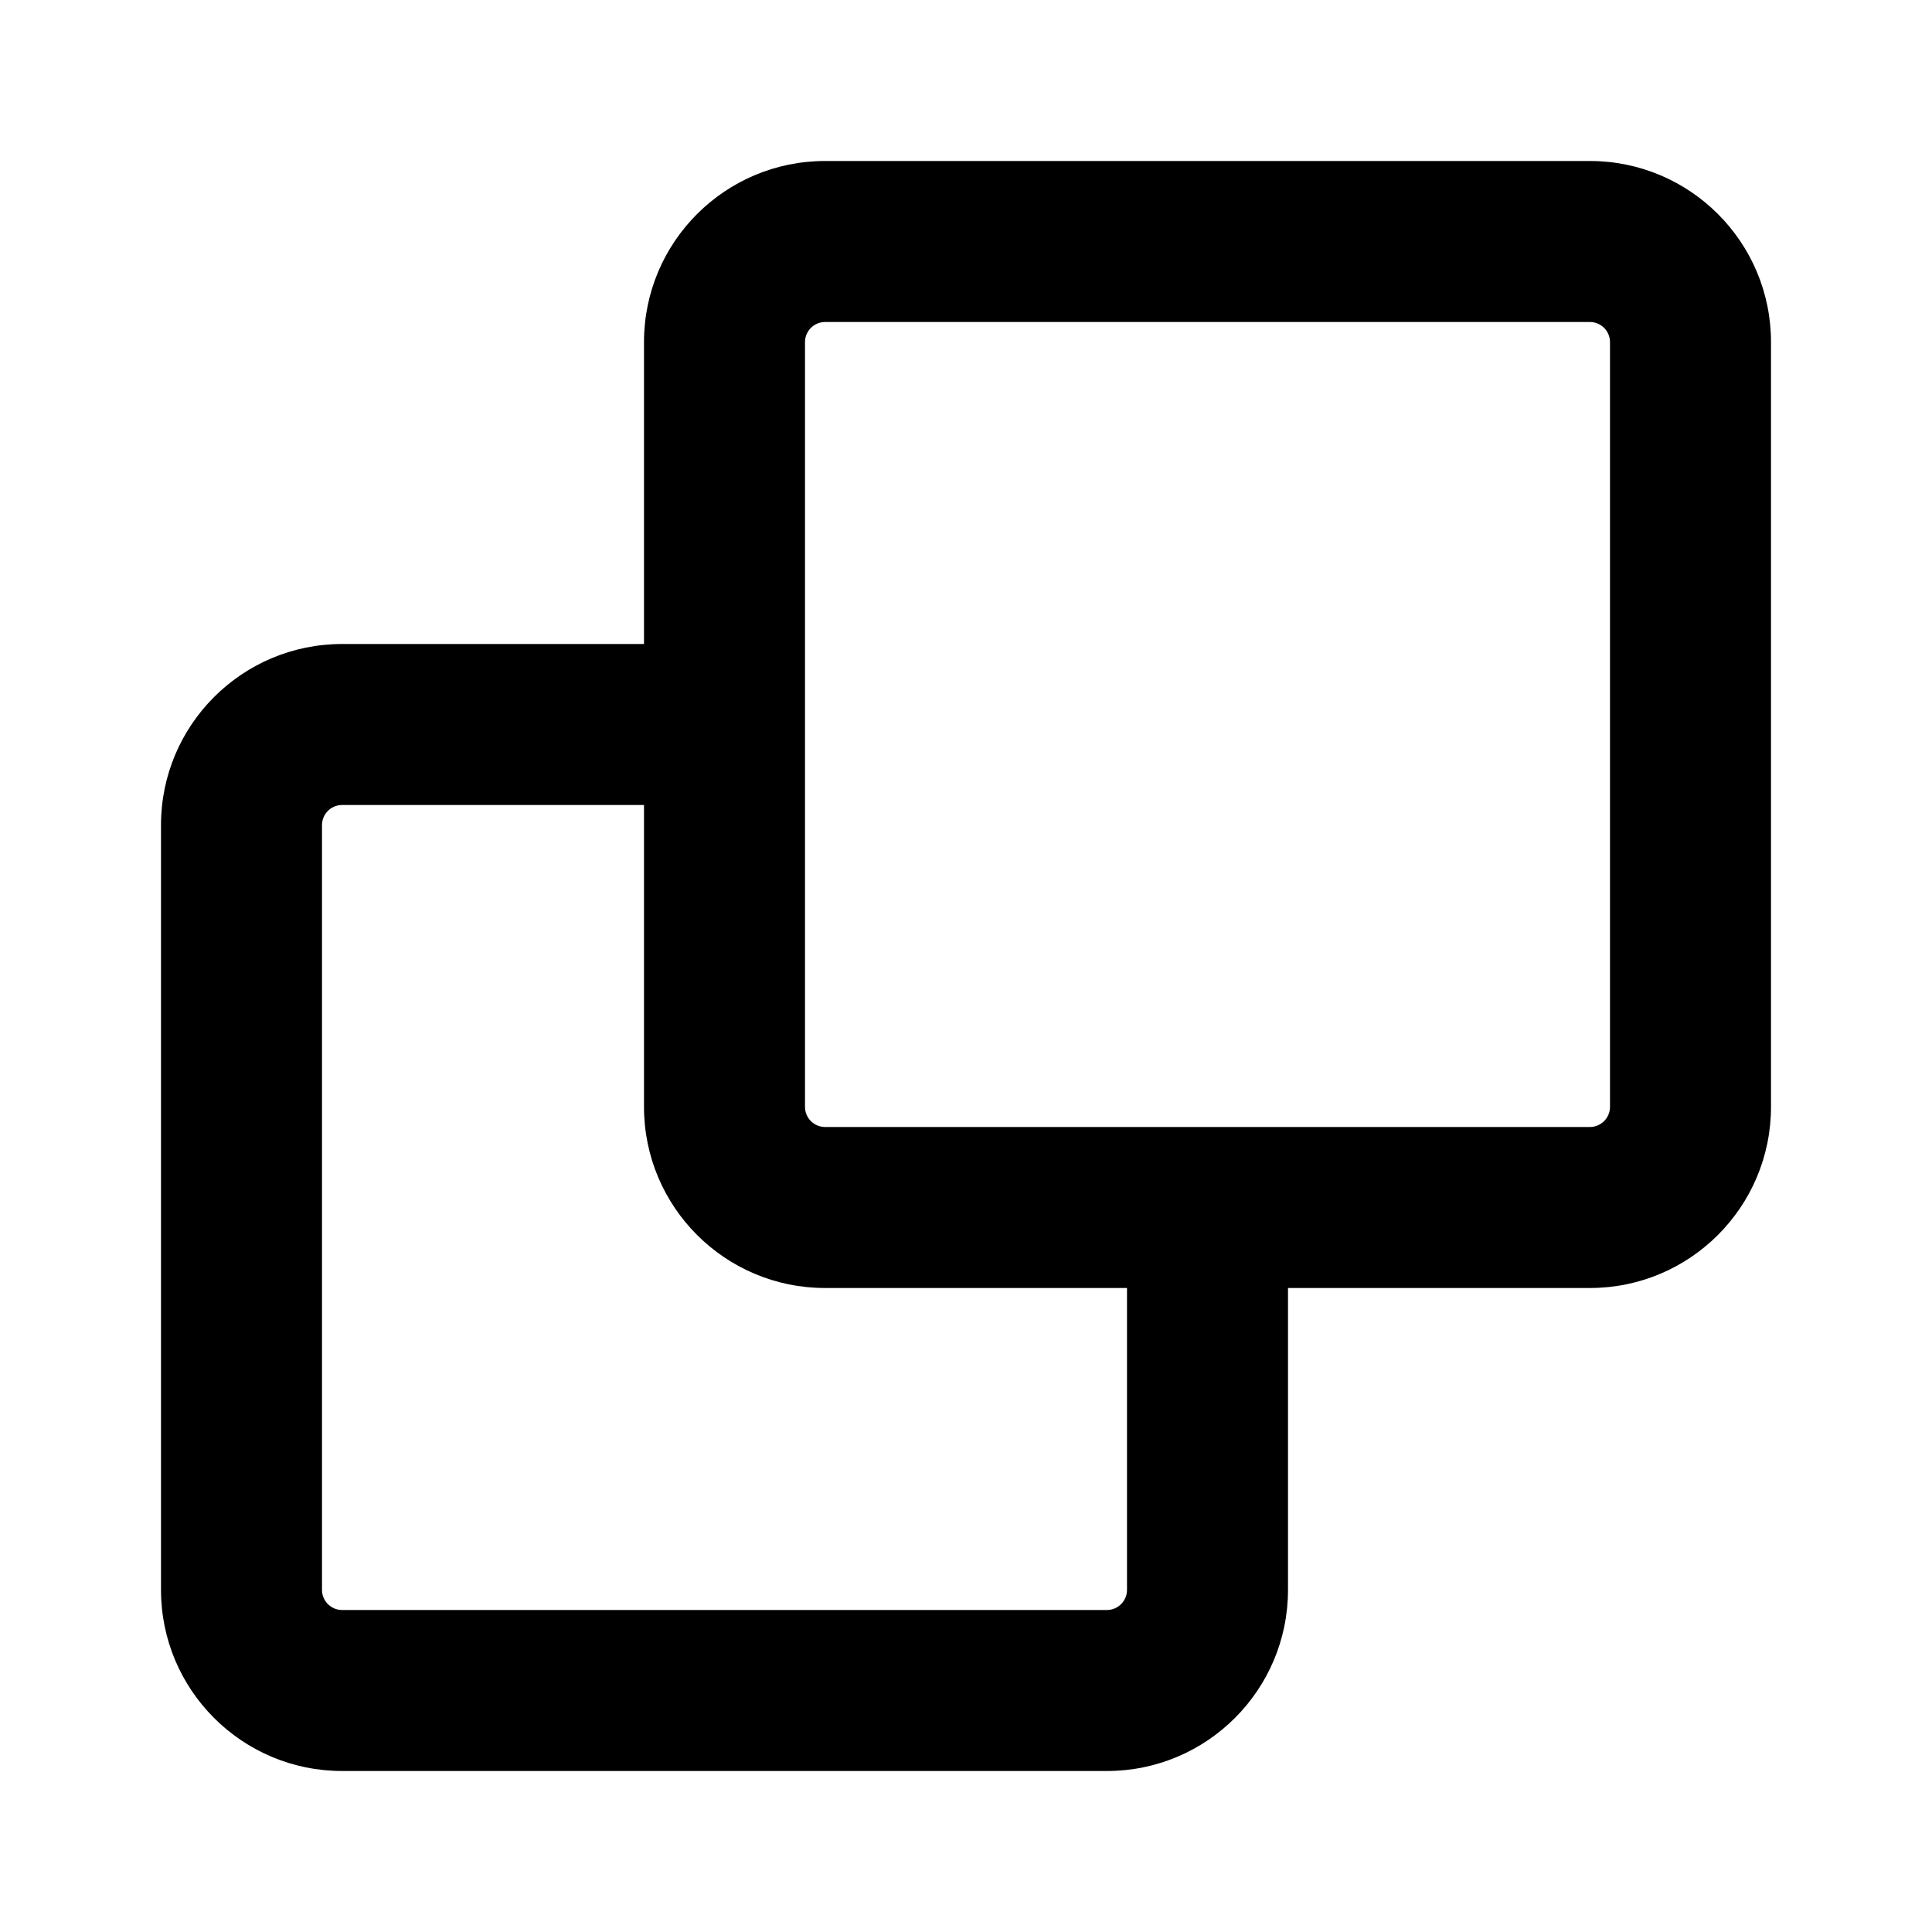
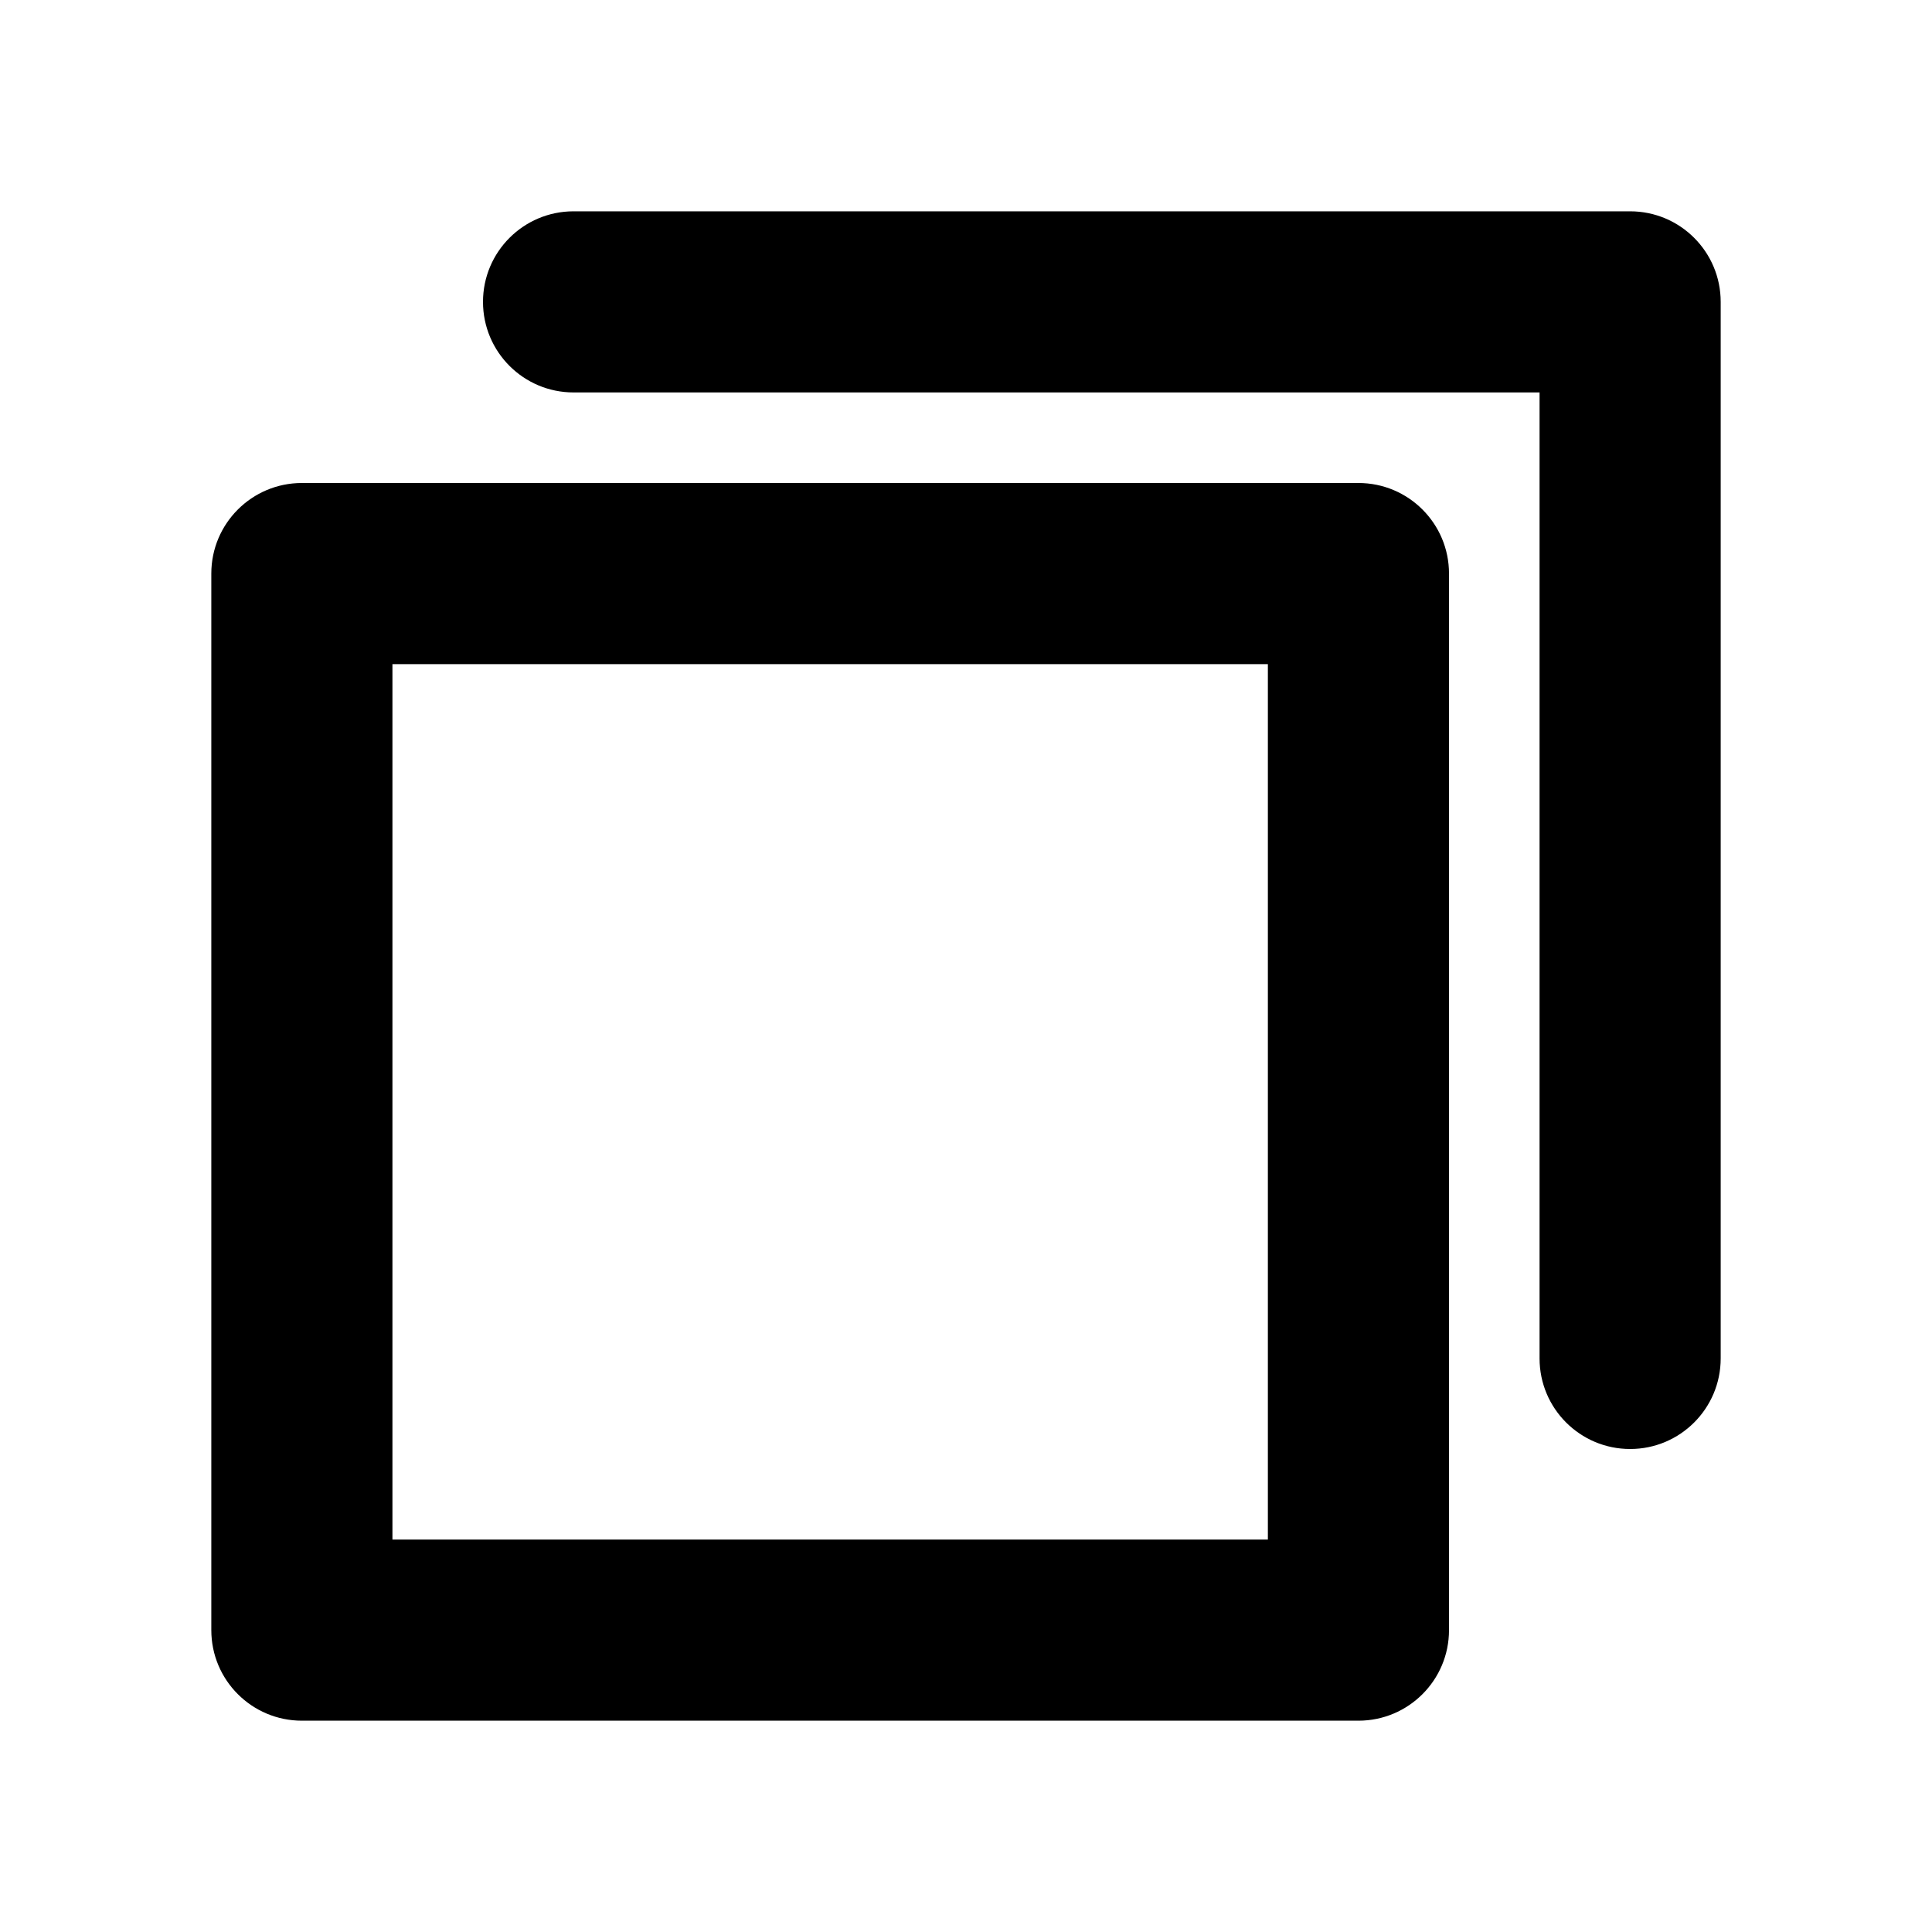
<svg xmlns="http://www.w3.org/2000/svg" fill="none" viewBox="0 0 24 24">
-   <path fill="#000" d="M20 4.25a.25.25 0 0 0-.25-.25h-9.5a.25.25 0 0 0-.25.25v9.5c0 .138.112.25.25.25h9.5a.25.25 0 0 0 .25-.25zM4 19.75c0 .138.112.25.25.25h9.5a.25.25 0 0 0 .25-.25V16h-3.75A2.25 2.25 0 0 1 8 13.75V10H4.25a.25.25 0 0 0-.25.25zm18-6A2.25 2.25 0 0 1 19.75 16H16v3.75A2.25 2.25 0 0 1 13.75 22h-9.5A2.25 2.25 0 0 1 2 19.75v-9.5A2.25 2.25 0 0 1 4.25 8H8V4.25A2.25 2.25 0 0 1 10.25 2h9.5A2.25 2.25 0 0 1 22 4.25z" />
+   <path fill="#000" d="M16.875 6H3.75a1.125 1.125 0 0 0-1.125 1.125V20.25a1.125 1.125 0 0 0 1.125 1.125h13.125A1.125 1.125 0 0 0 18 20.25V7.125A1.125 1.125 0 0 0 16.875 6ZM15.75 19.125H4.875V8.25H15.75ZM21.375 3.75v13.125a1.125 1.125 0 0 1-2.25 0v-12h-12a1.125 1.125 0 0 1 0-2.25H20.25a1.125 1.125 0 0 1 1.125 1.125Z" />
</svg>
